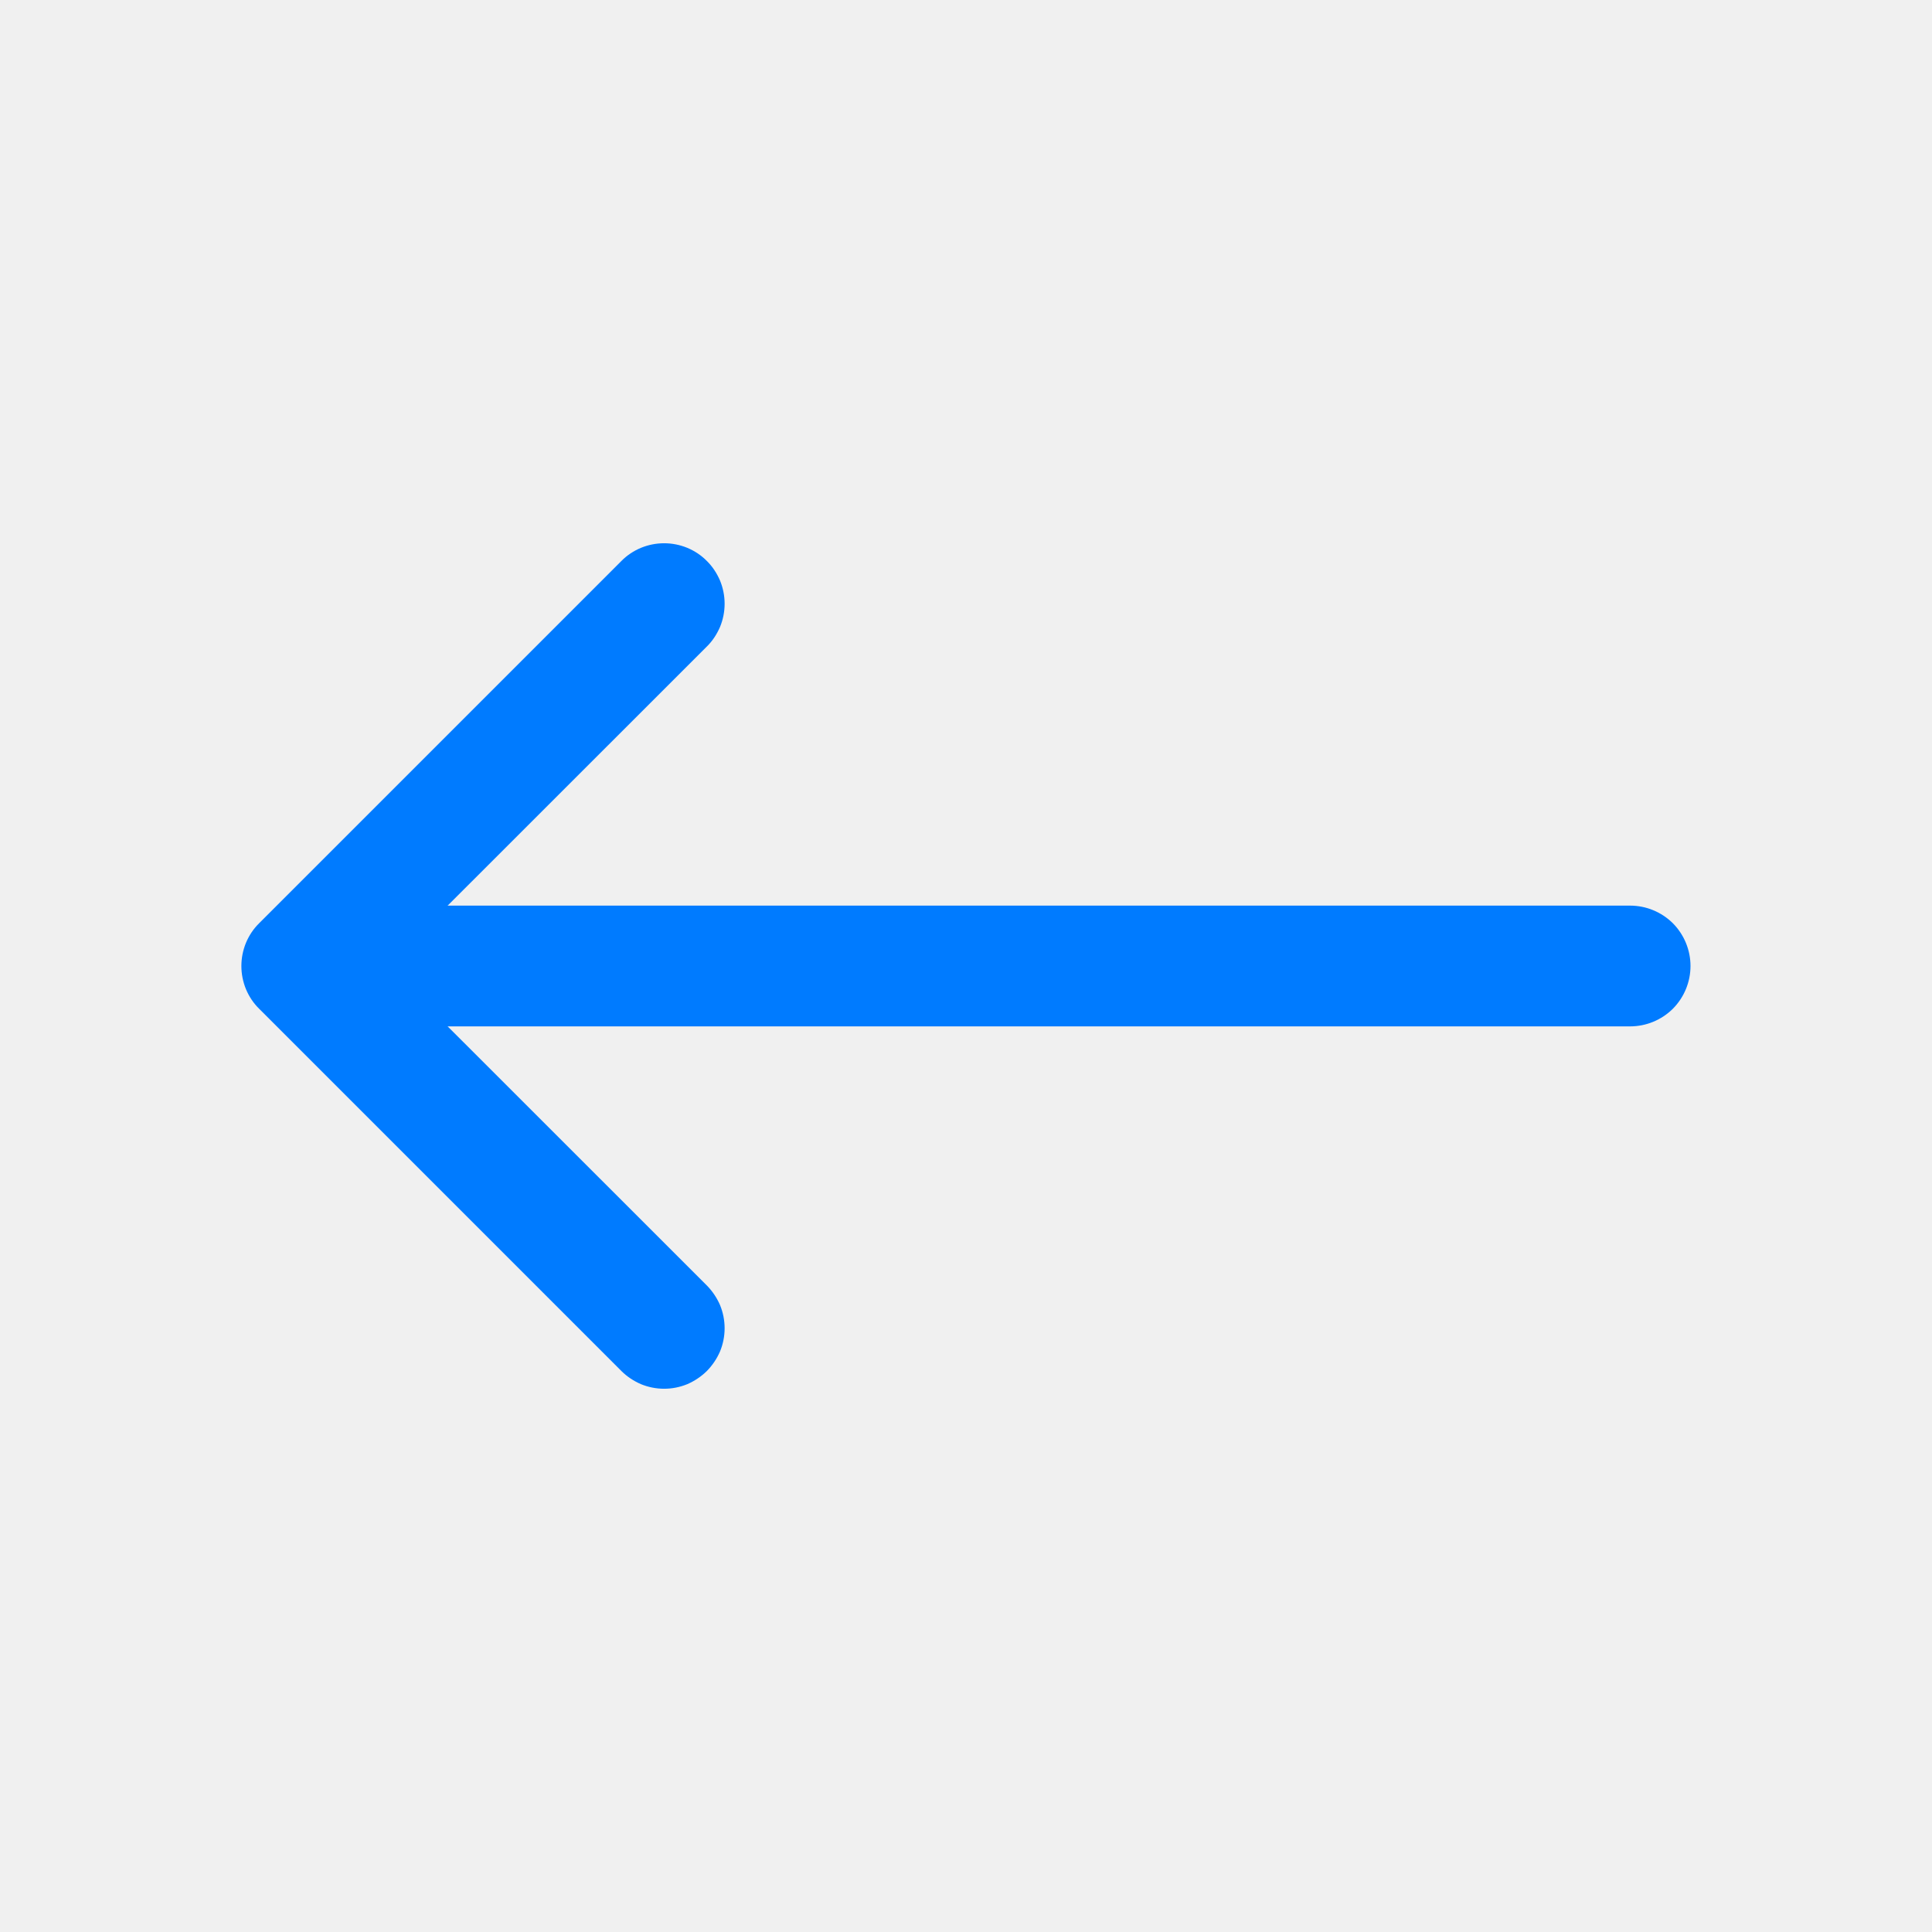
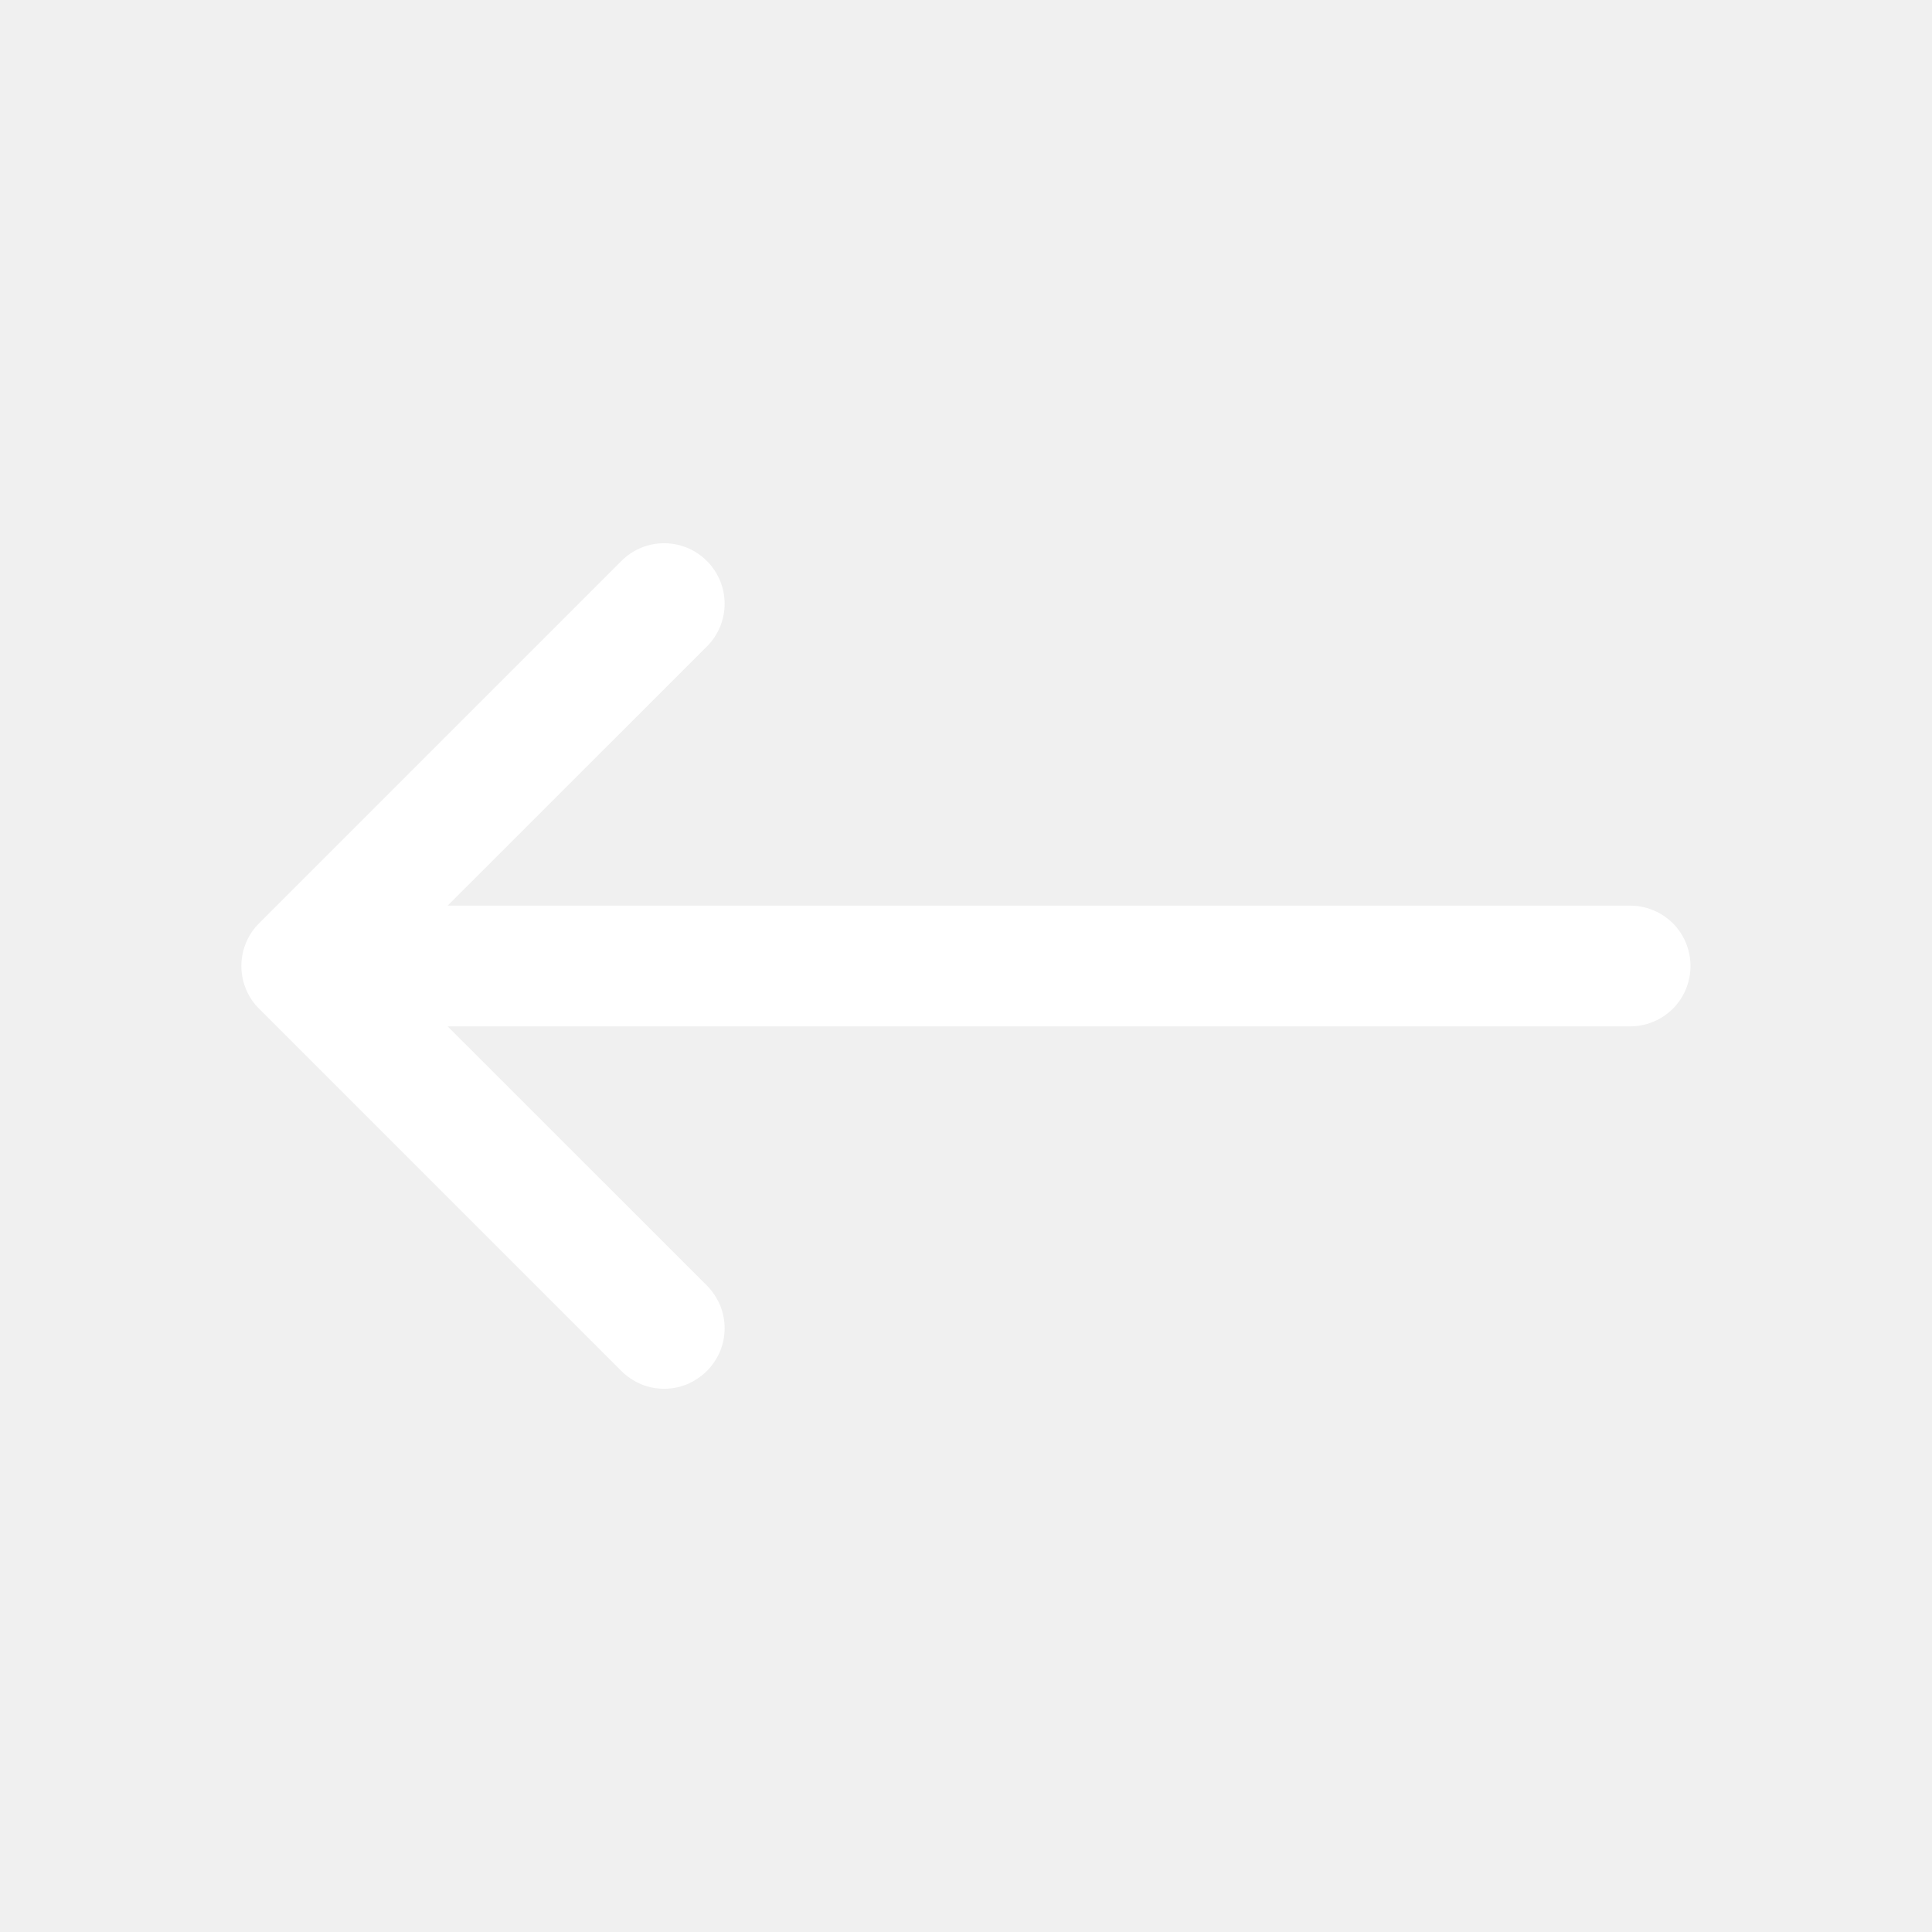
<svg xmlns="http://www.w3.org/2000/svg" width="16" height="16" viewBox="0 0 16 16" fill="none">
  <g id="Arrow left">
-     <path id="Vector" fill-rule="evenodd" clip-rule="evenodd" d="M5.854 4.646C5.901 4.692 5.937 4.748 5.963 4.808C5.988 4.869 6.001 4.934 6.001 5C6.001 5.066 5.988 5.131 5.963 5.192C5.937 5.252 5.901 5.308 5.854 5.354L3.207 8L5.854 10.646C5.9 10.693 5.937 10.748 5.963 10.808C5.988 10.869 6.001 10.934 6.001 11C6.001 11.066 5.988 11.131 5.963 11.192C5.937 11.252 5.9 11.307 5.854 11.354C5.807 11.4 5.752 11.437 5.692 11.463C5.631 11.488 5.566 11.501 5.5 11.501C5.434 11.501 5.369 11.488 5.308 11.463C5.248 11.437 5.192 11.4 5.146 11.354L2.146 8.354C2.099 8.308 2.062 8.252 2.037 8.192C2.012 8.131 1.999 8.066 1.999 8C1.999 7.934 2.012 7.869 2.037 7.808C2.062 7.748 2.099 7.692 2.146 7.646L5.146 4.646C5.192 4.599 5.248 4.562 5.308 4.537C5.369 4.512 5.434 4.499 5.5 4.499C5.566 4.499 5.631 4.512 5.692 4.537C5.752 4.562 5.808 4.599 5.854 4.646Z" fill="#007BFF" />
-     <path id="Vector_2" fill-rule="evenodd" clip-rule="evenodd" d="M2.5 8C2.5 7.867 2.553 7.74 2.646 7.646C2.74 7.553 2.867 7.5 3 7.5H13.5C13.633 7.5 13.76 7.553 13.854 7.646C13.947 7.74 14 7.867 14 8C14 8.133 13.947 8.26 13.854 8.354C13.76 8.447 13.633 8.5 13.5 8.5H3C2.867 8.5 2.74 8.447 2.646 8.354C2.553 8.26 2.5 8.133 2.5 8Z" fill="#007BFF" />
+     <path id="Vector" fill-rule="evenodd" clip-rule="evenodd" d="M5.854 4.646C5.901 4.692 5.937 4.748 5.963 4.808C5.988 4.869 6.001 4.934 6.001 5C6.001 5.066 5.988 5.131 5.963 5.192C5.937 5.252 5.901 5.308 5.854 5.354L3.207 8L5.854 10.646C5.9 10.693 5.937 10.748 5.963 10.808C5.988 10.869 6.001 10.934 6.001 11C6.001 11.066 5.988 11.131 5.963 11.192C5.937 11.252 5.9 11.307 5.854 11.354C5.807 11.4 5.752 11.437 5.692 11.463C5.631 11.488 5.566 11.501 5.5 11.501C5.434 11.501 5.369 11.488 5.308 11.463C5.248 11.437 5.192 11.4 5.146 11.354L2.146 8.354C2.099 8.308 2.062 8.252 2.037 8.192C2.012 8.131 1.999 8.066 1.999 8C1.999 7.934 2.012 7.869 2.037 7.808C2.062 7.748 2.099 7.692 2.146 7.646L5.146 4.646C5.192 4.599 5.248 4.562 5.308 4.537C5.369 4.512 5.434 4.499 5.5 4.499C5.566 4.499 5.631 4.512 5.692 4.537C5.752 4.562 5.808 4.599 5.854 4.646Z" fill="#ffffff" />
+     <path id="Vector_2" fill-rule="evenodd" clip-rule="evenodd" d="M2.5 8C2.5 7.867 2.553 7.74 2.646 7.646C2.74 7.553 2.867 7.5 3 7.5H13.5C13.633 7.5 13.76 7.553 13.854 7.646C13.947 7.74 14 7.867 14 8C14 8.133 13.947 8.26 13.854 8.354C13.76 8.447 13.633 8.5 13.5 8.5H3C2.867 8.5 2.74 8.447 2.646 8.354C2.553 8.26 2.5 8.133 2.5 8Z" fill="#ffffff" />
  </g>
</svg>
